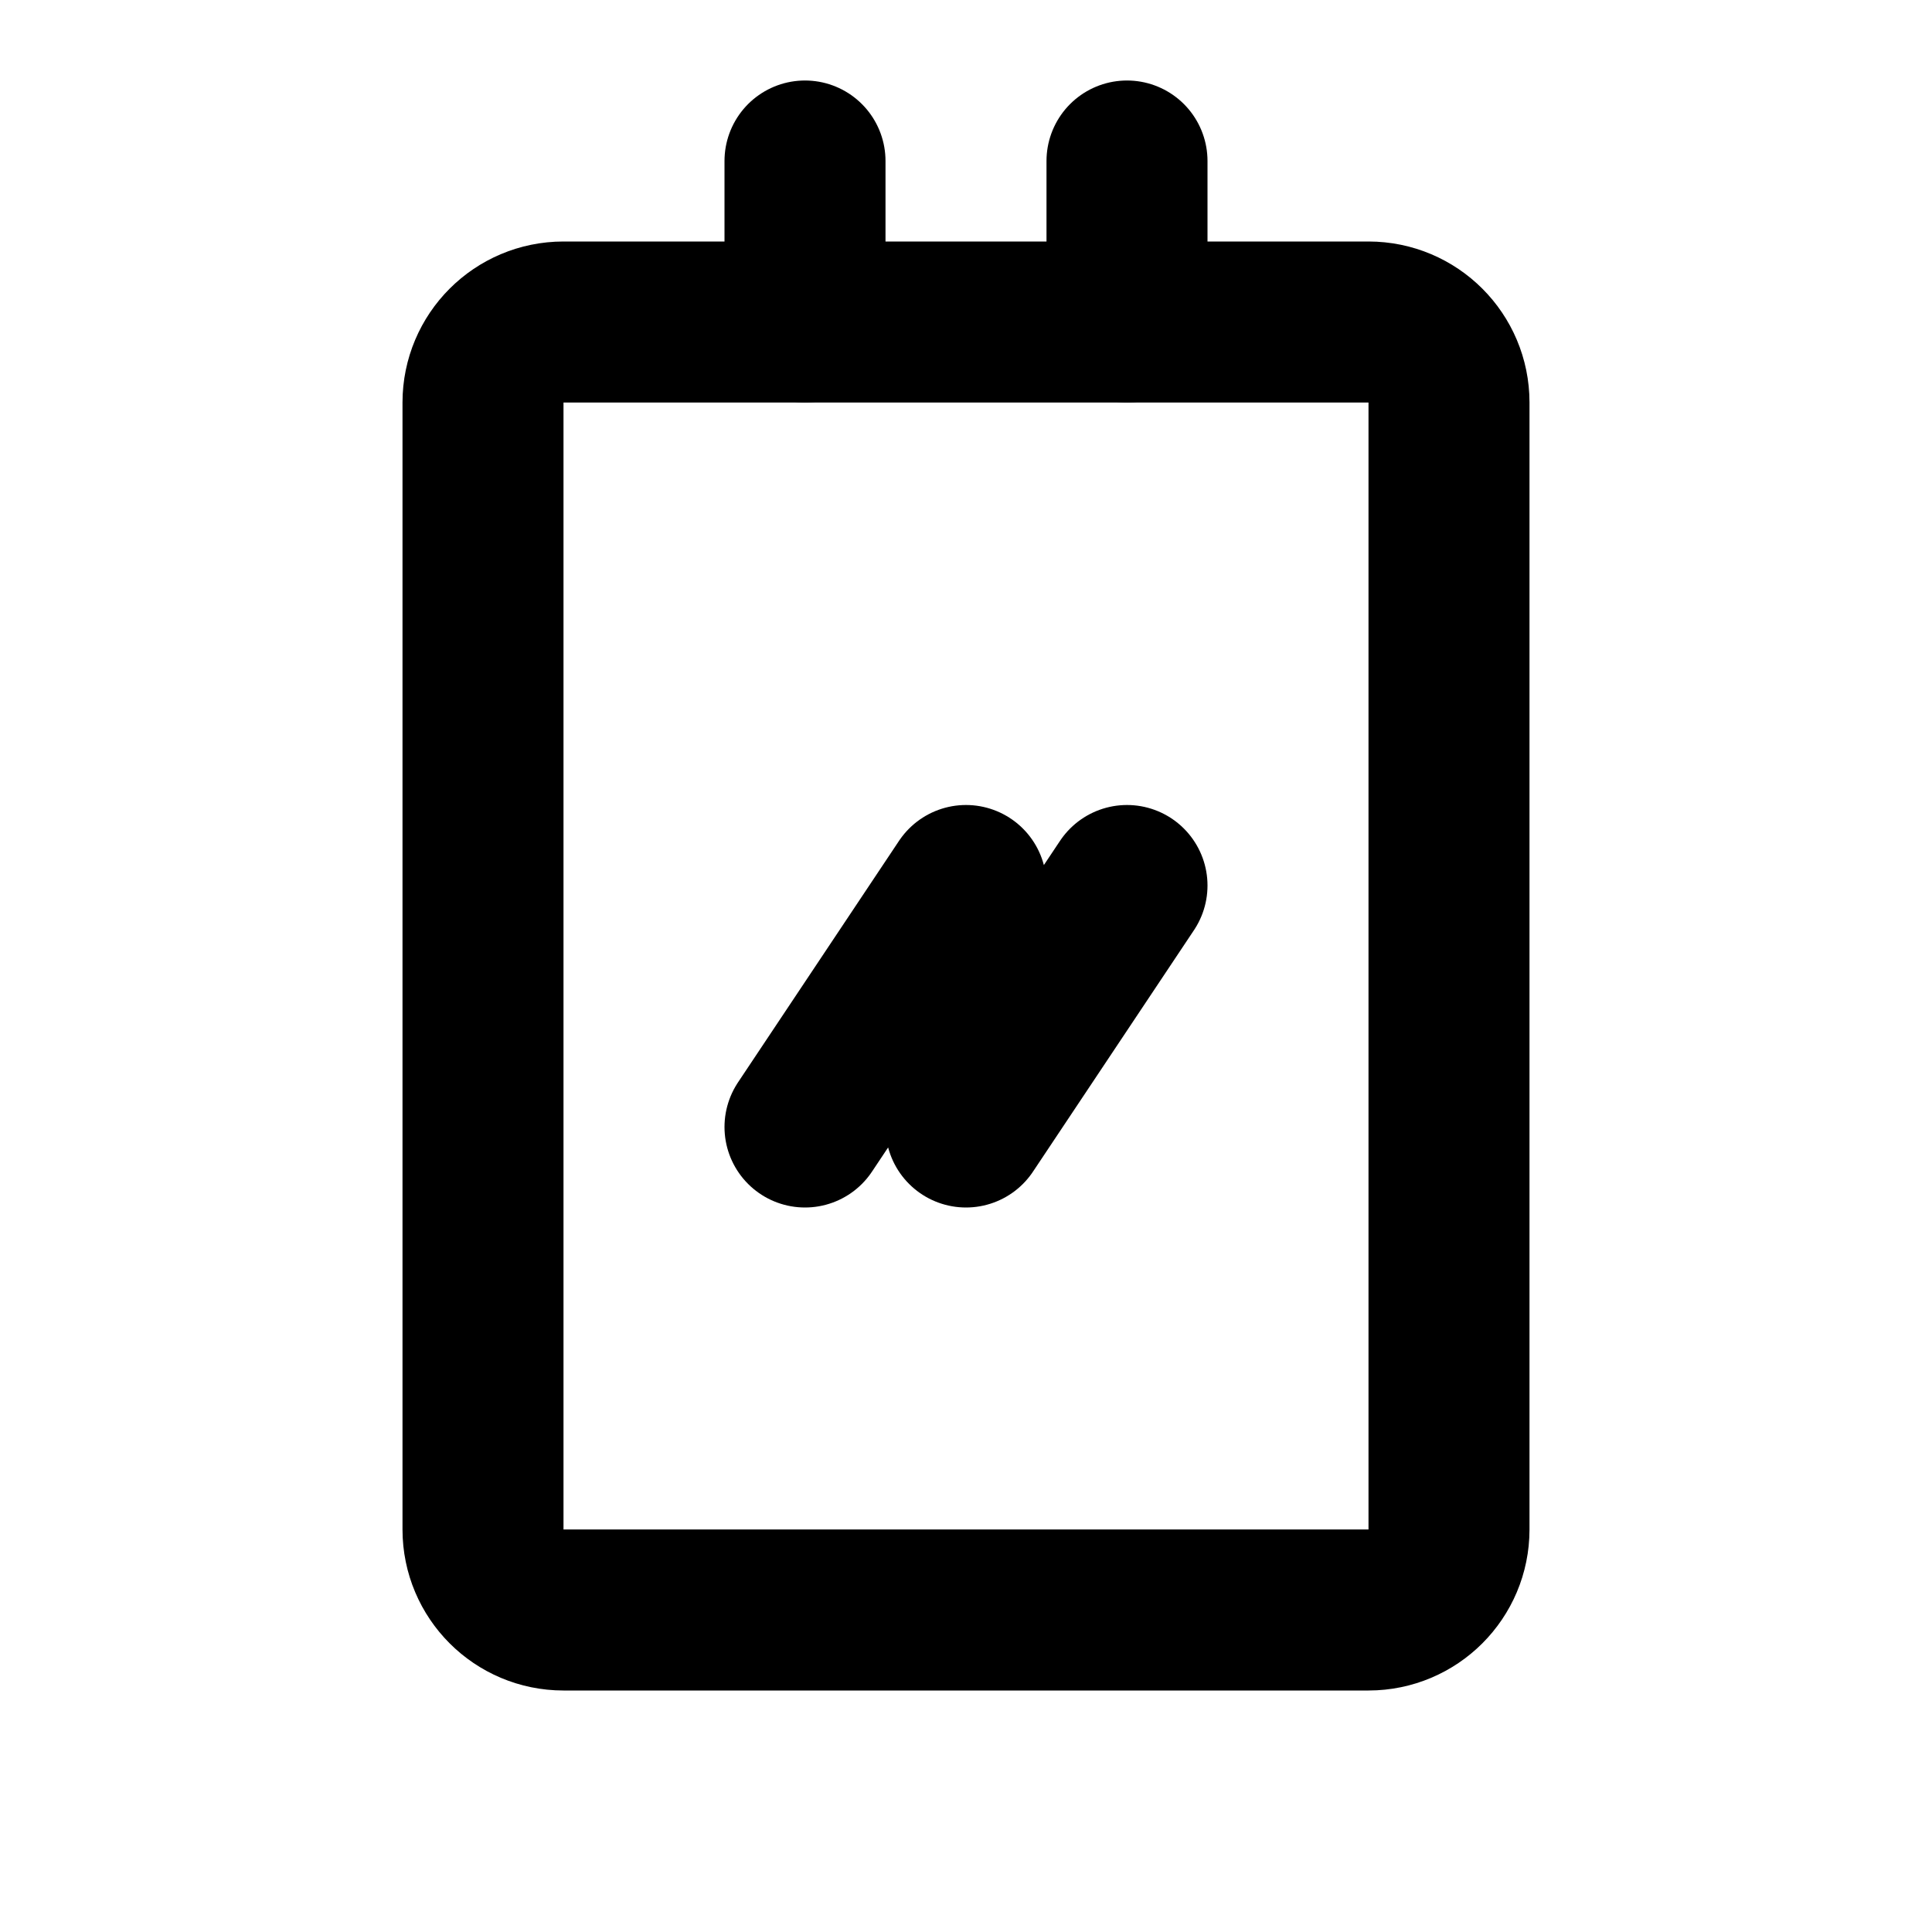
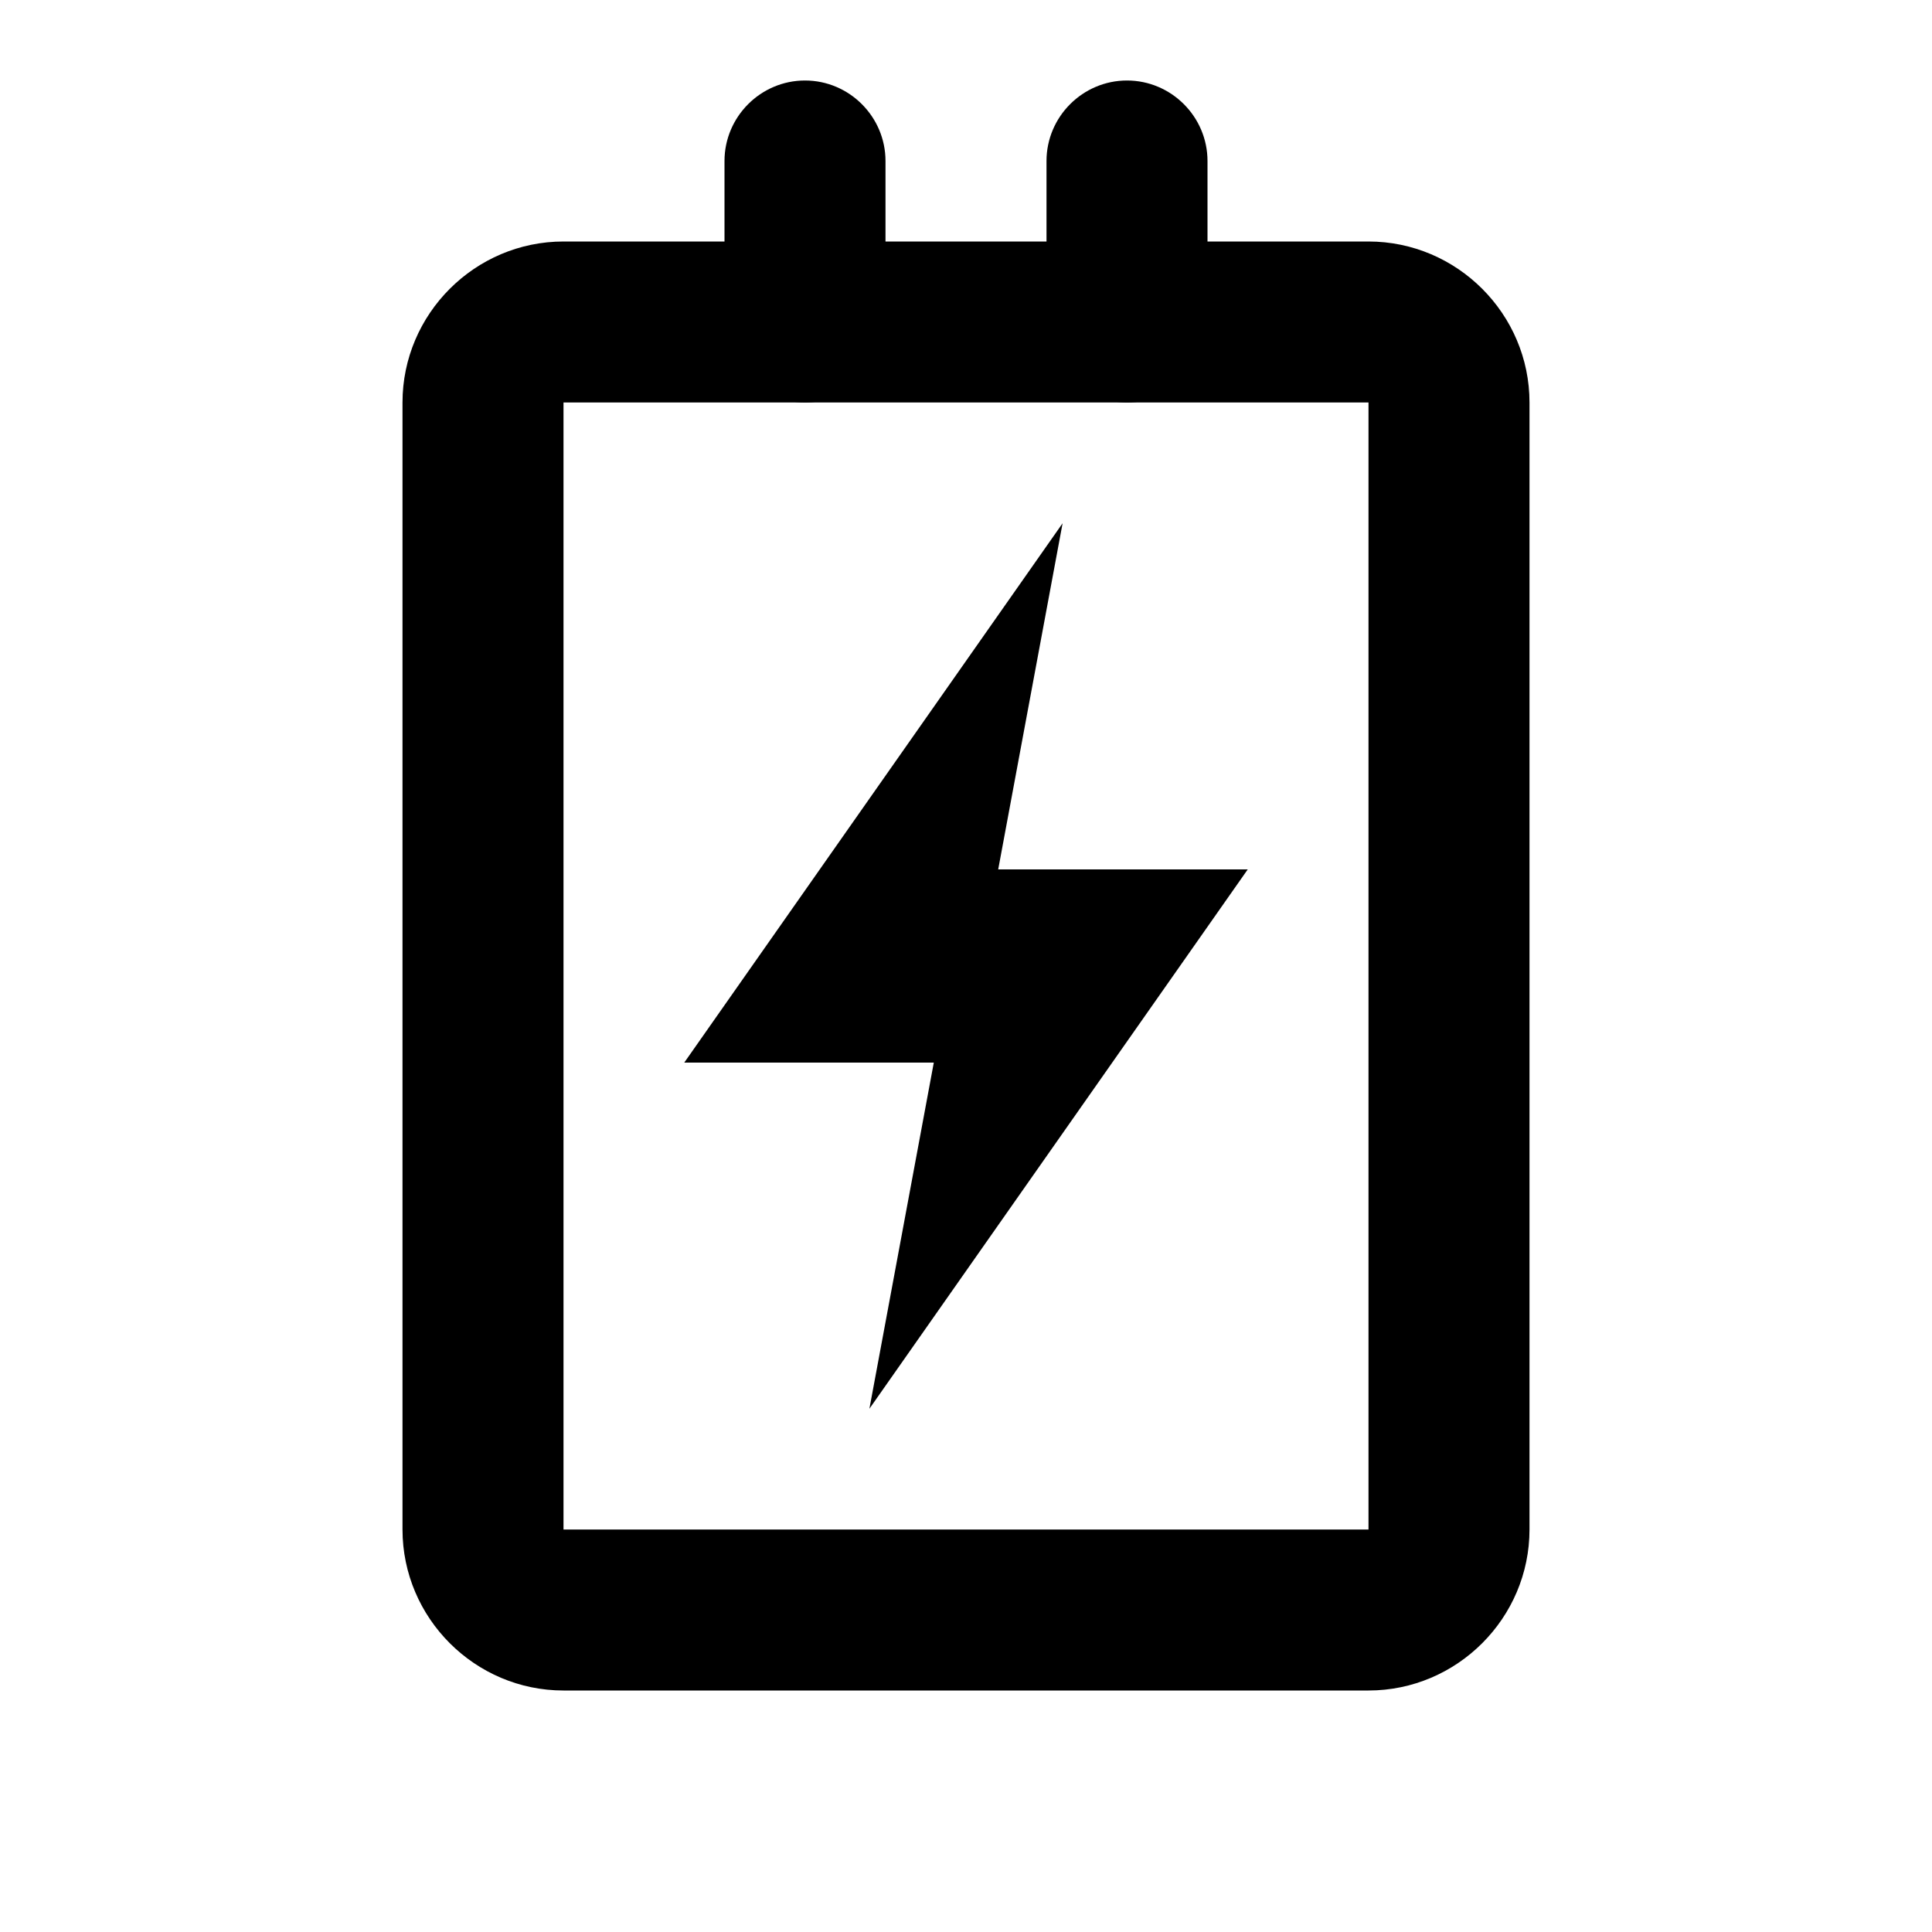
- <svg xmlns="http://www.w3.org/2000/svg" viewBox="0 0 24 24" fill="none" stroke="currentColor" stroke-width="2" stroke-linecap="round" stroke-linejoin="round">
-   <rect x="6" y="4" width="12" height="16" rx="1" />
-   <line x1="10" y1="4" x2="10" y2="2" />
-   <line x1="14" y1="4" x2="14" y2="2" />
-   <polyline points="10 14 12 11 12 14 14 11" />
+ <svg xmlns="http://www.w3.org/2000/svg" viewBox="0 0 24 24">
+   <path d="M7 3H17C18.1 3 19 3.9 19 5V19C19 20.1 18.1 21 17 21H7C5.9 21 5 20.1 5 19V5C5 3.9 5.9 3 7 3ZM7 5V19H17V5Z" />
+   <path d="M9 2L9 4C9 4.55 9.45 5 10 5C10.55 5 11 4.55 11 4L11 2C11 1.45 10.55 1 10 1C9.45 1 9 1.45 9 2Z" />
+   <path d="M13 2L13 4C13 4.55 13.45 5 14 5C14.55 5 15 4.55 15 4L15 2C15 1.45 14.55 1 14 1C13.45 1 13 1.45 13 2Z" />
+   <path d="M13.2 6.5L8.5 13.2H11.6L10.8 17.5L15.5 10.8H12.4L13.2 6.5Z" />
</svg>
